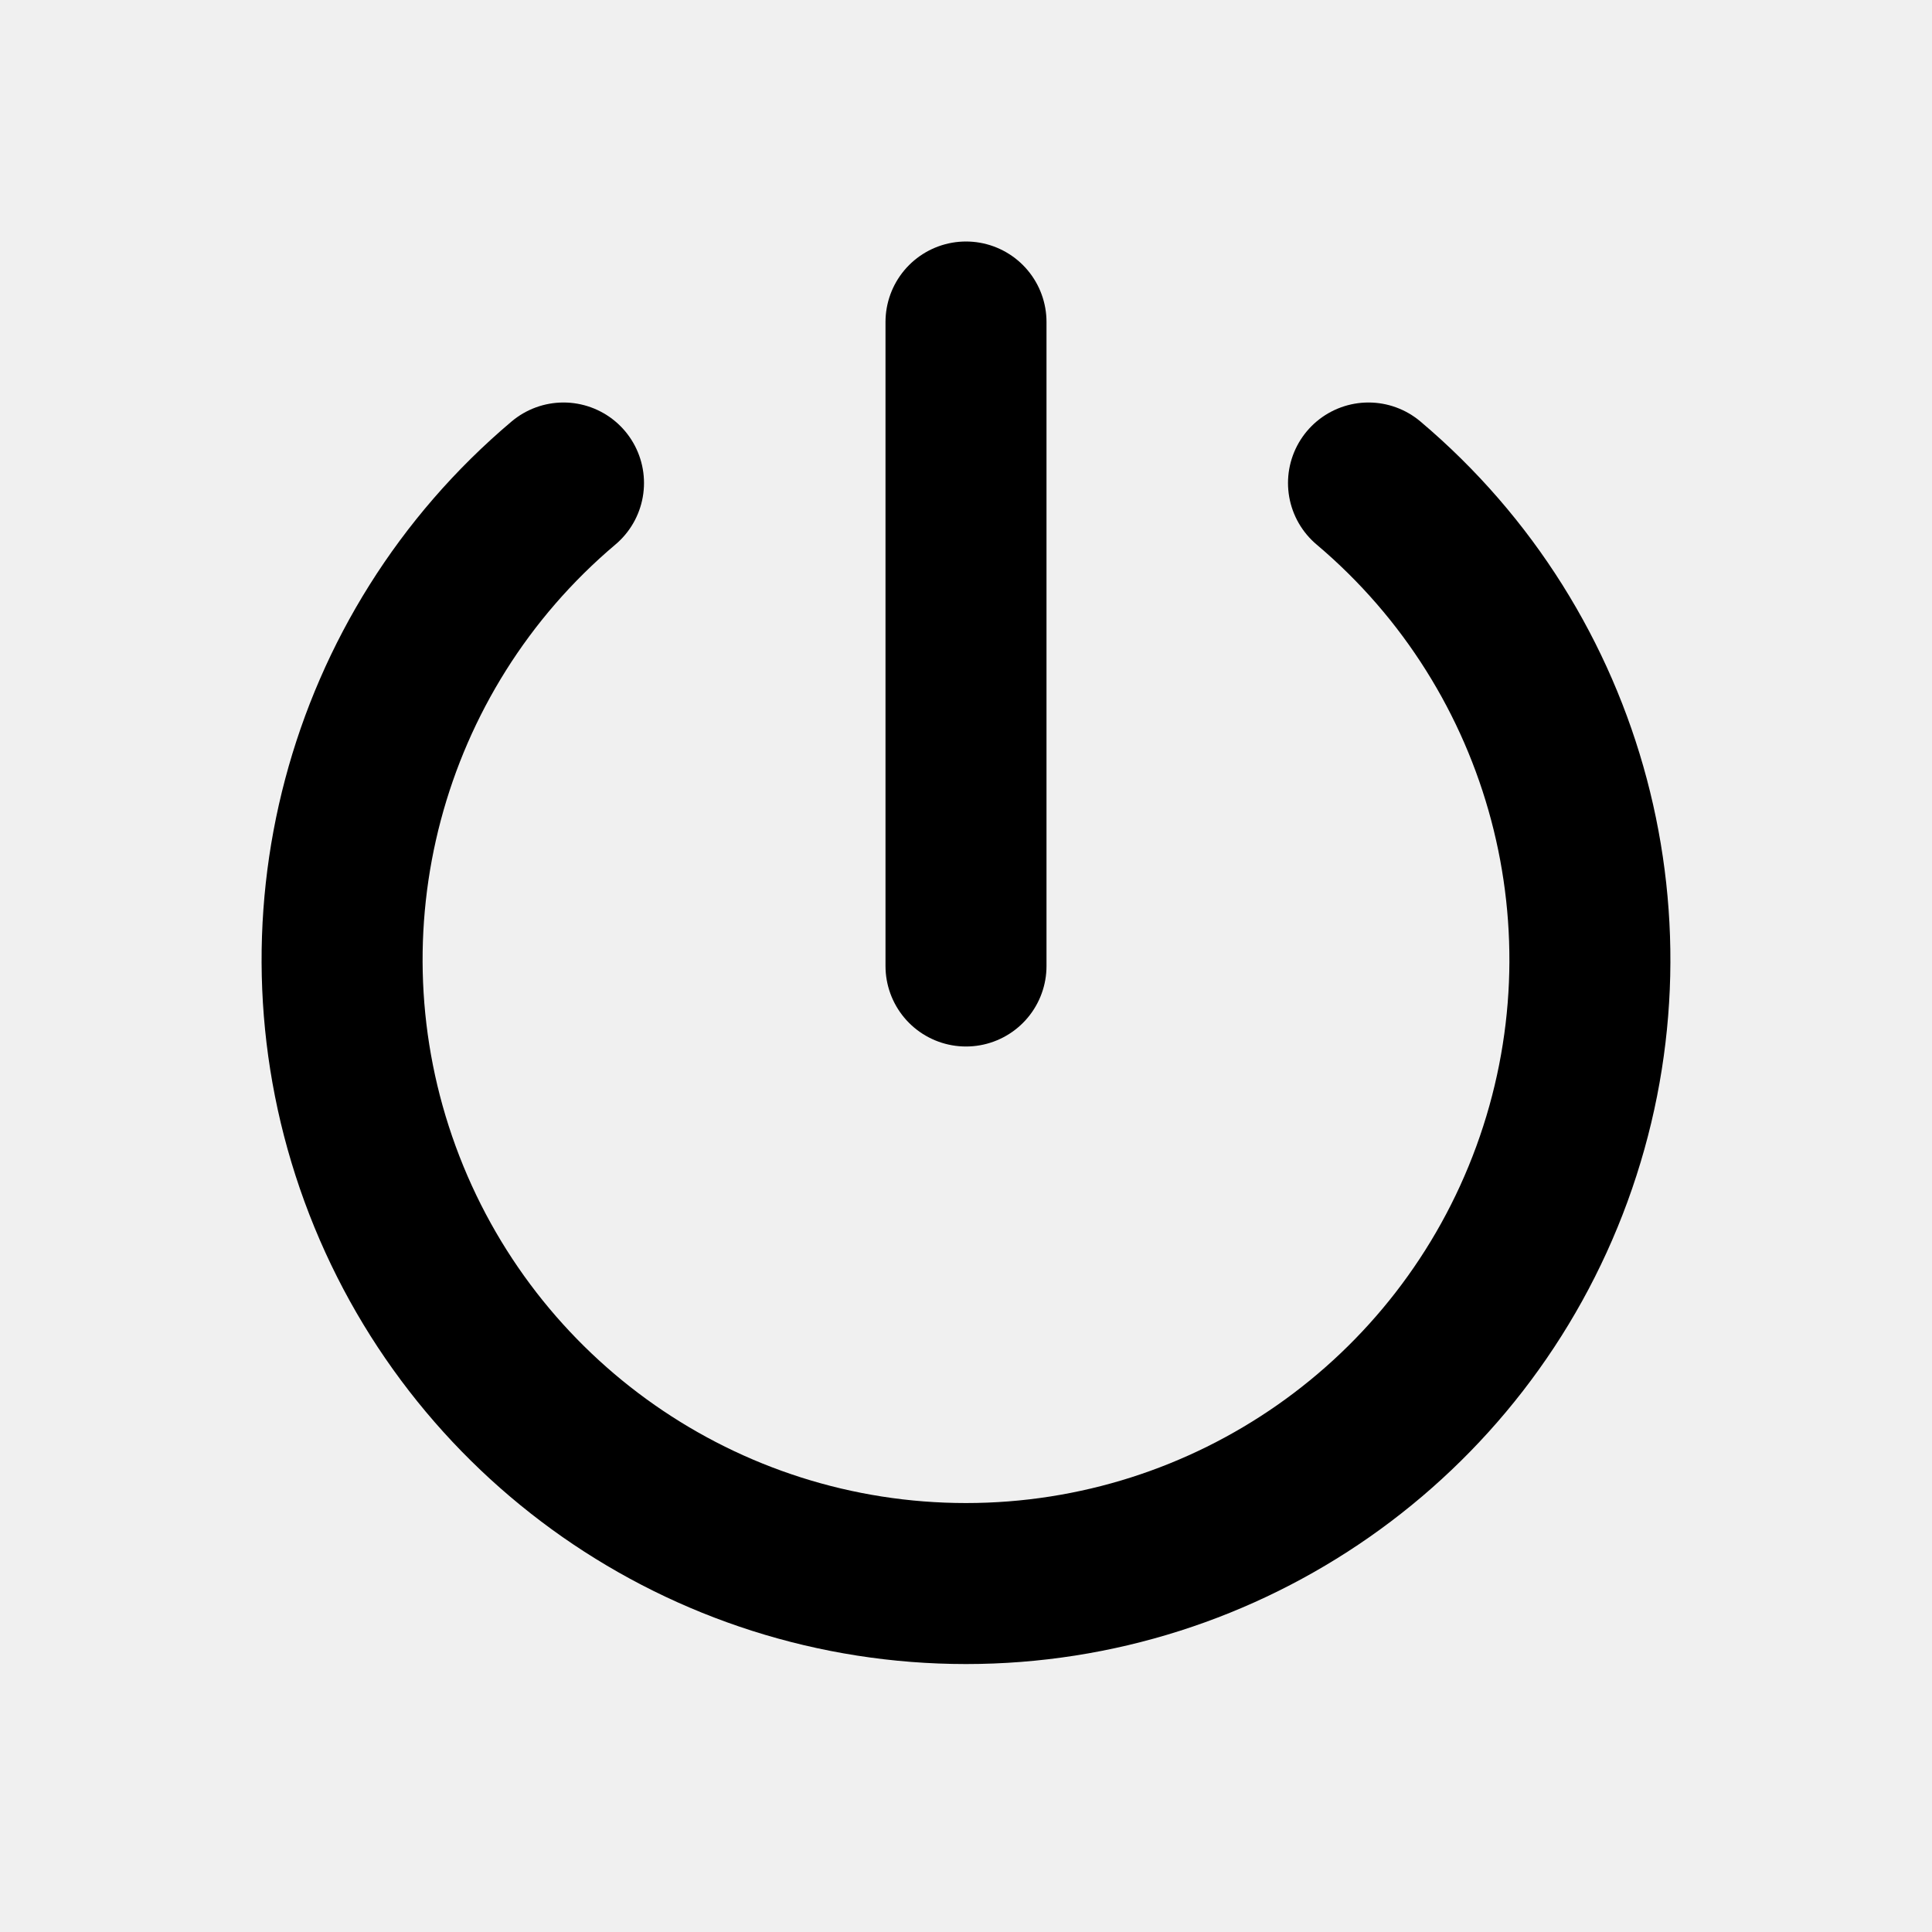
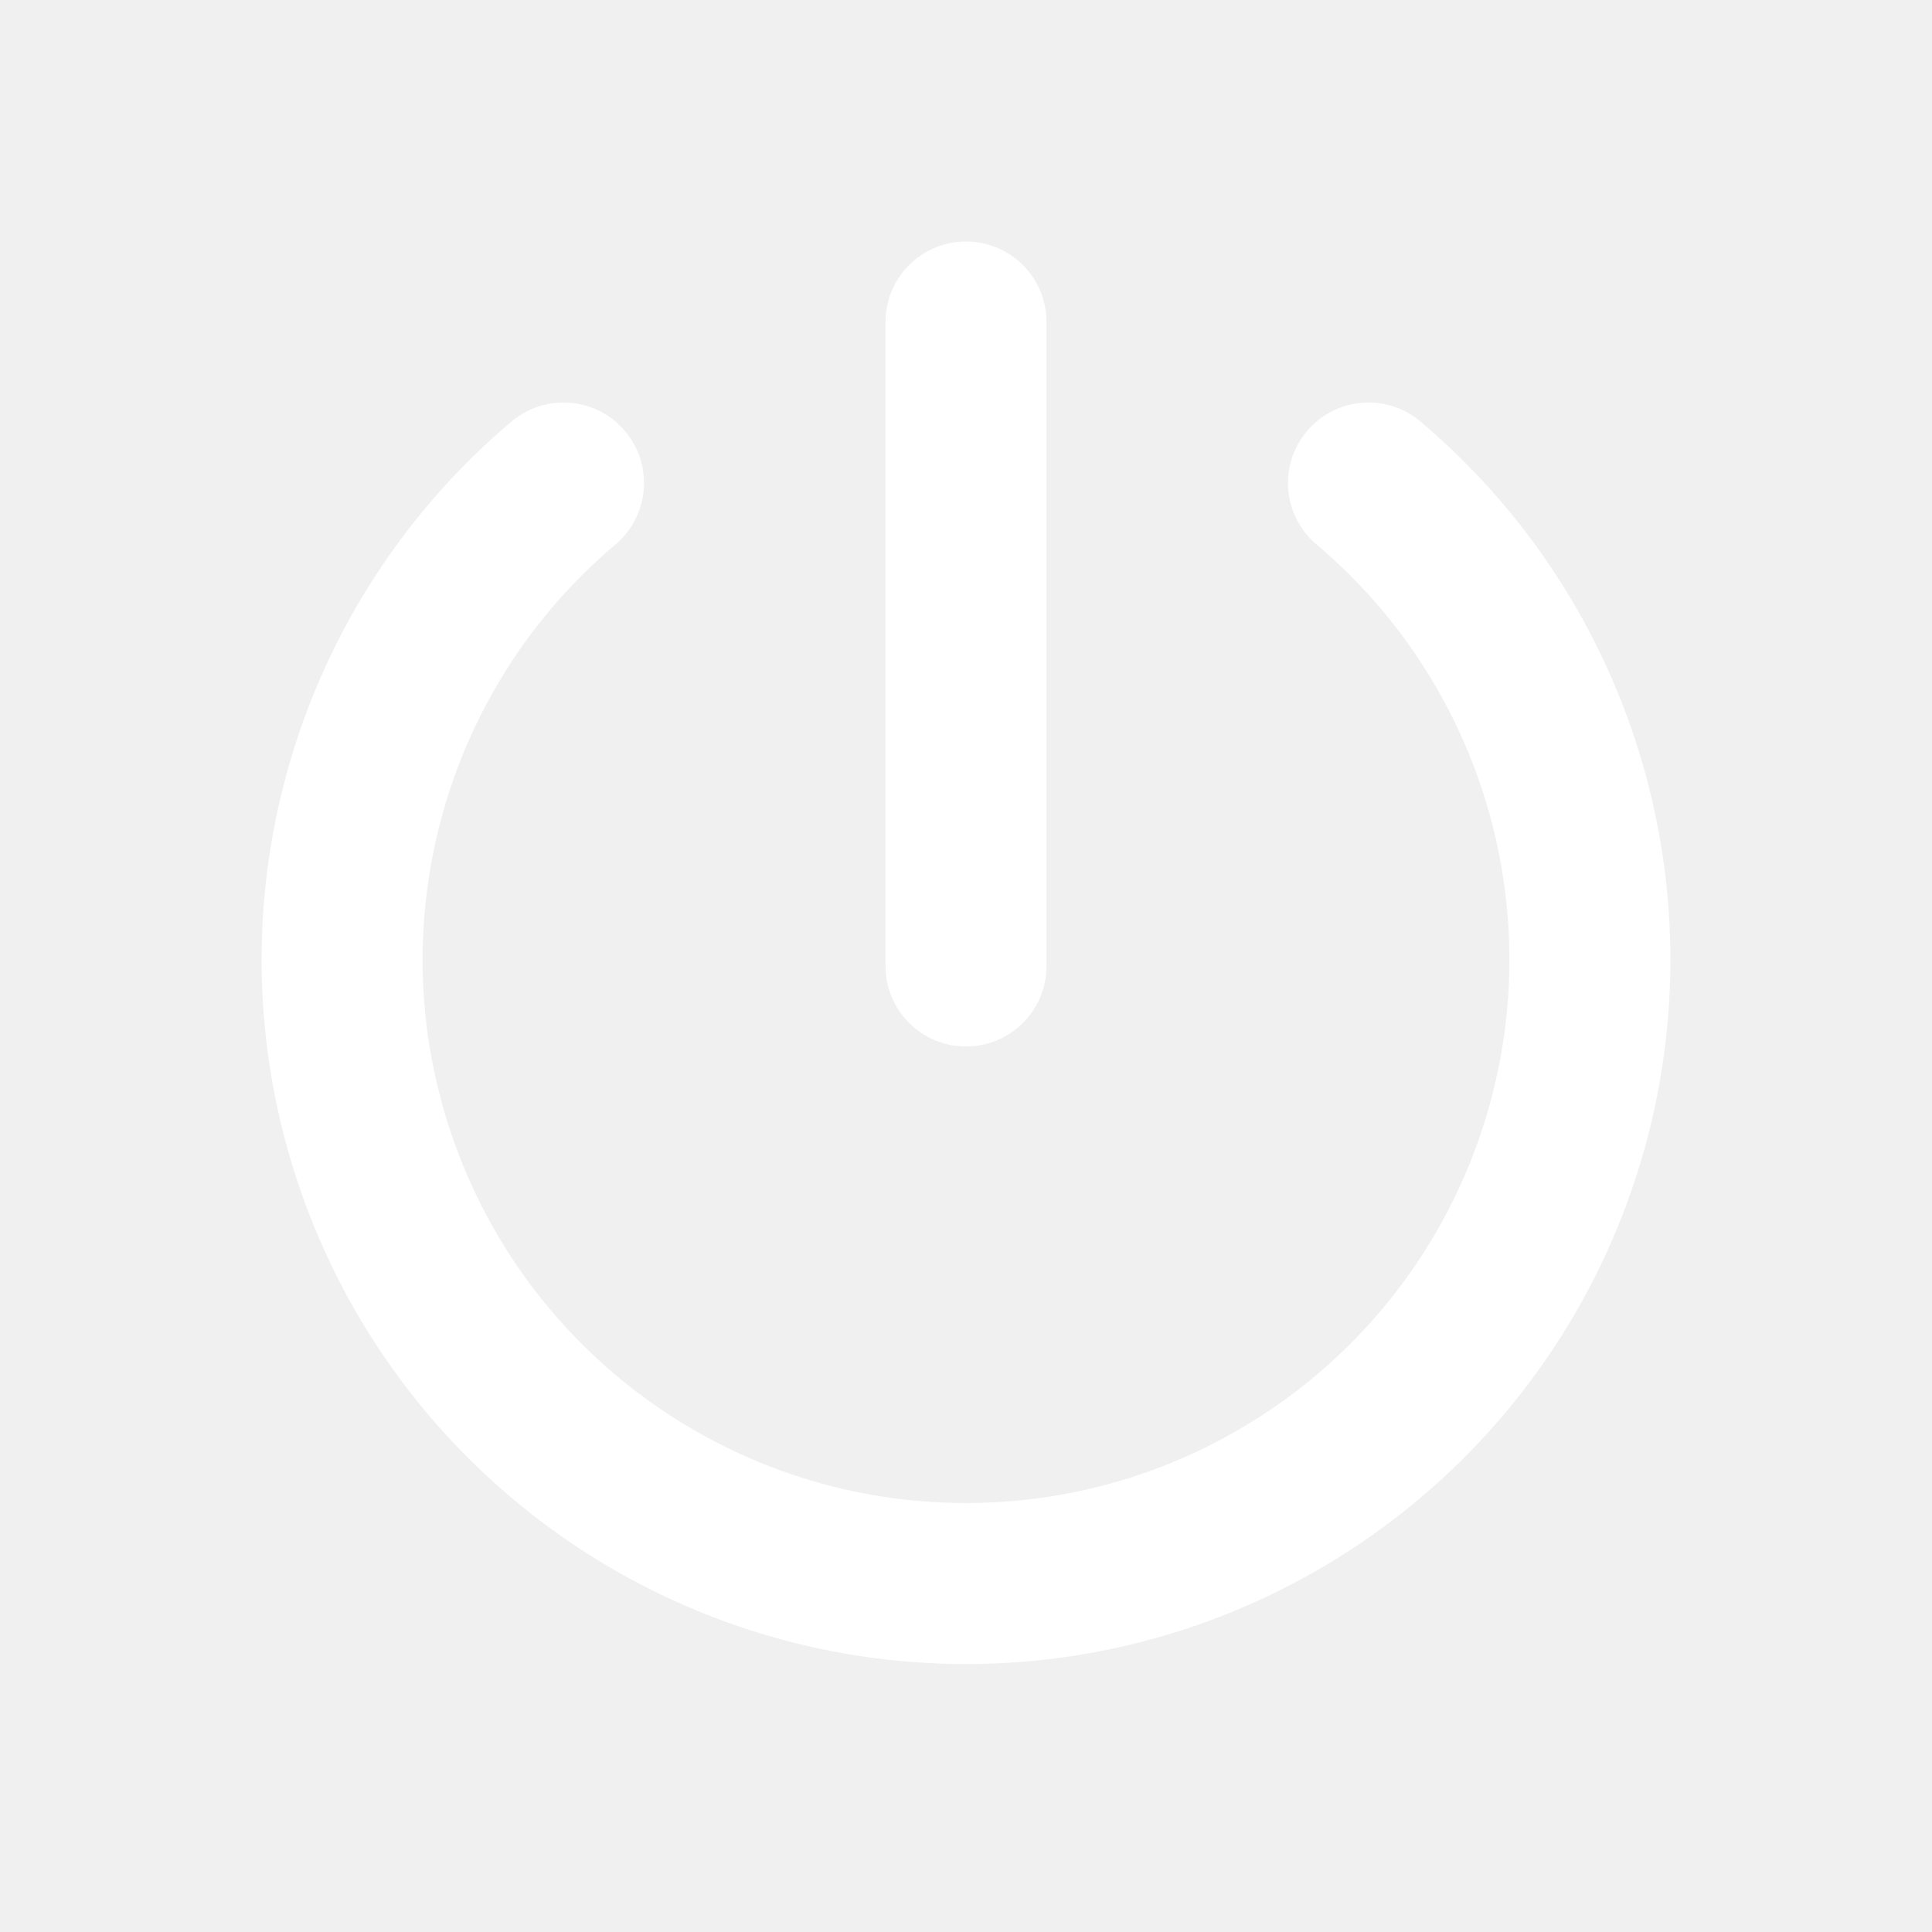
- <svg xmlns="http://www.w3.org/2000/svg" width="24" height="24" viewBox="0 0 24 24" fill="none" stroke="currentColor" stroke-width="2" stroke-linecap="round" stroke-linejoin="round" class="icon icon-tabler icons-tabler-outline icon-tabler-power">
+ <svg xmlns="http://www.w3.org/2000/svg" width="24" height="24" viewBox="0 0 24 24" fill="none" stroke="#ffffff" stroke-width="2" stroke-linecap="round" stroke-linejoin="round" class="icon icon-tabler icons-tabler-outline icon-tabler-power">
  <path stroke="none" d="M0 0h24v24H0z" fill="none" />
  <path d="M7 6a7.75 7.75 0 1 0 10 0" />
  <path d="M12 4l0 8" />
</svg>
